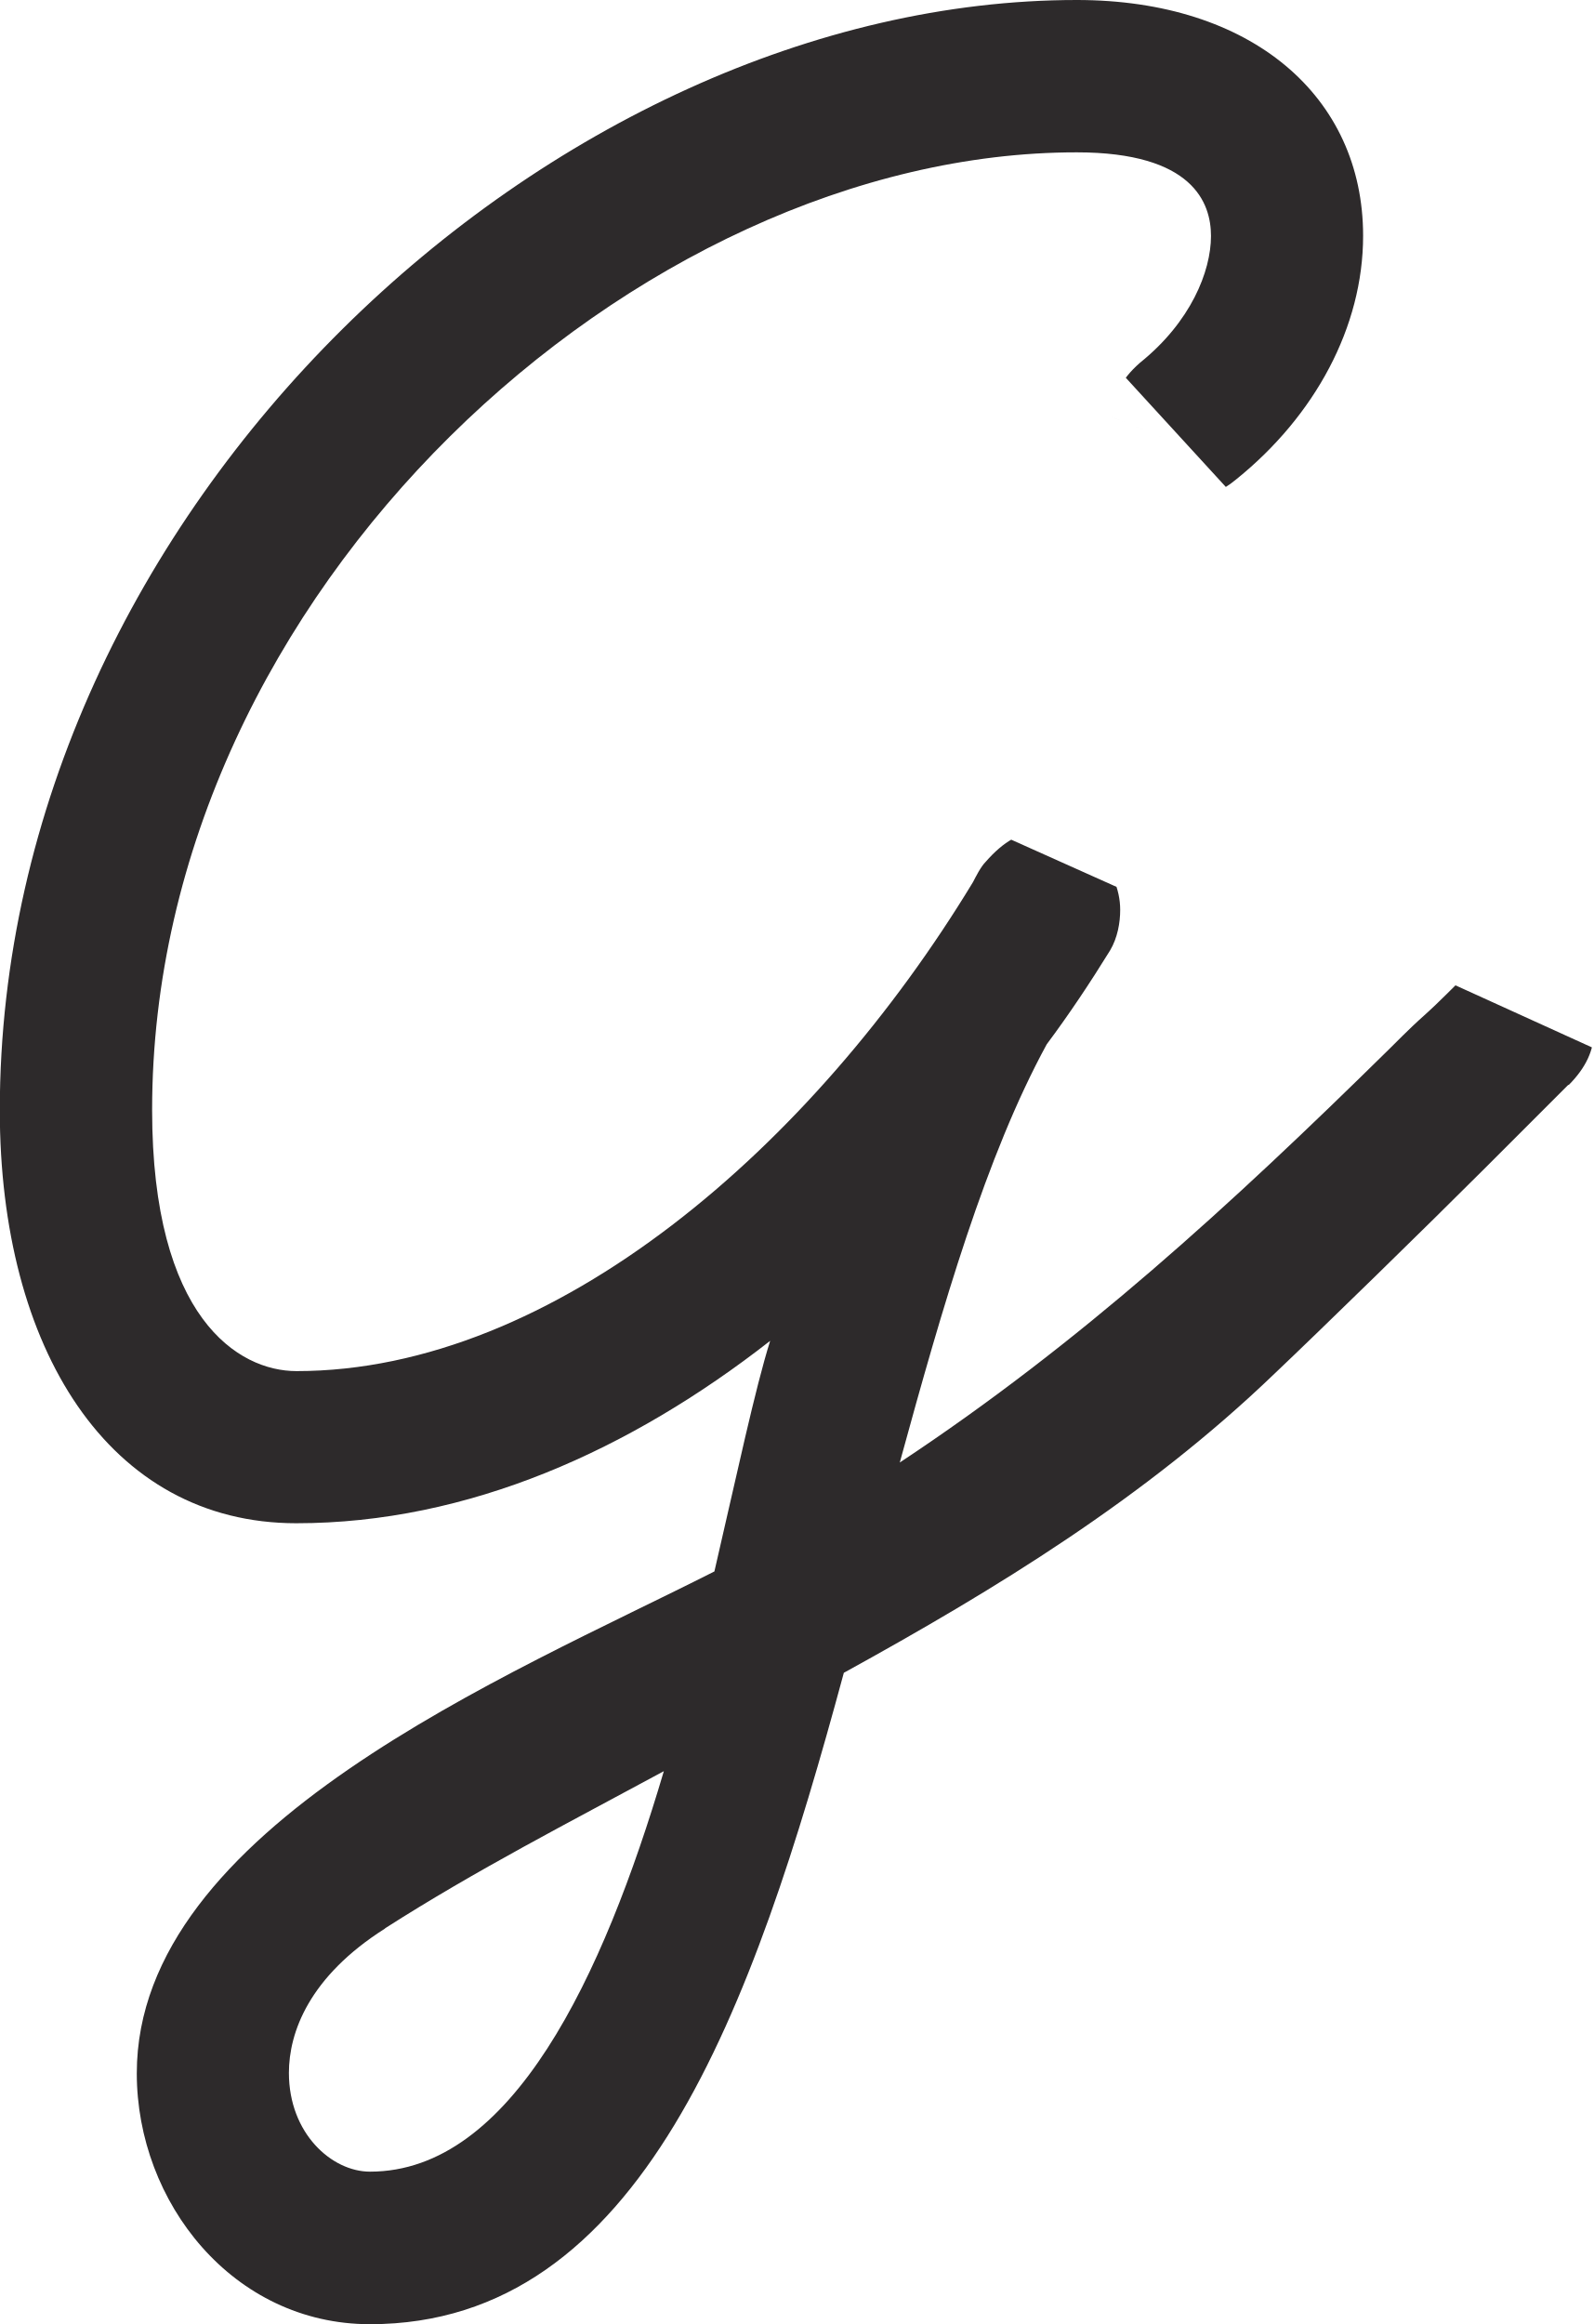
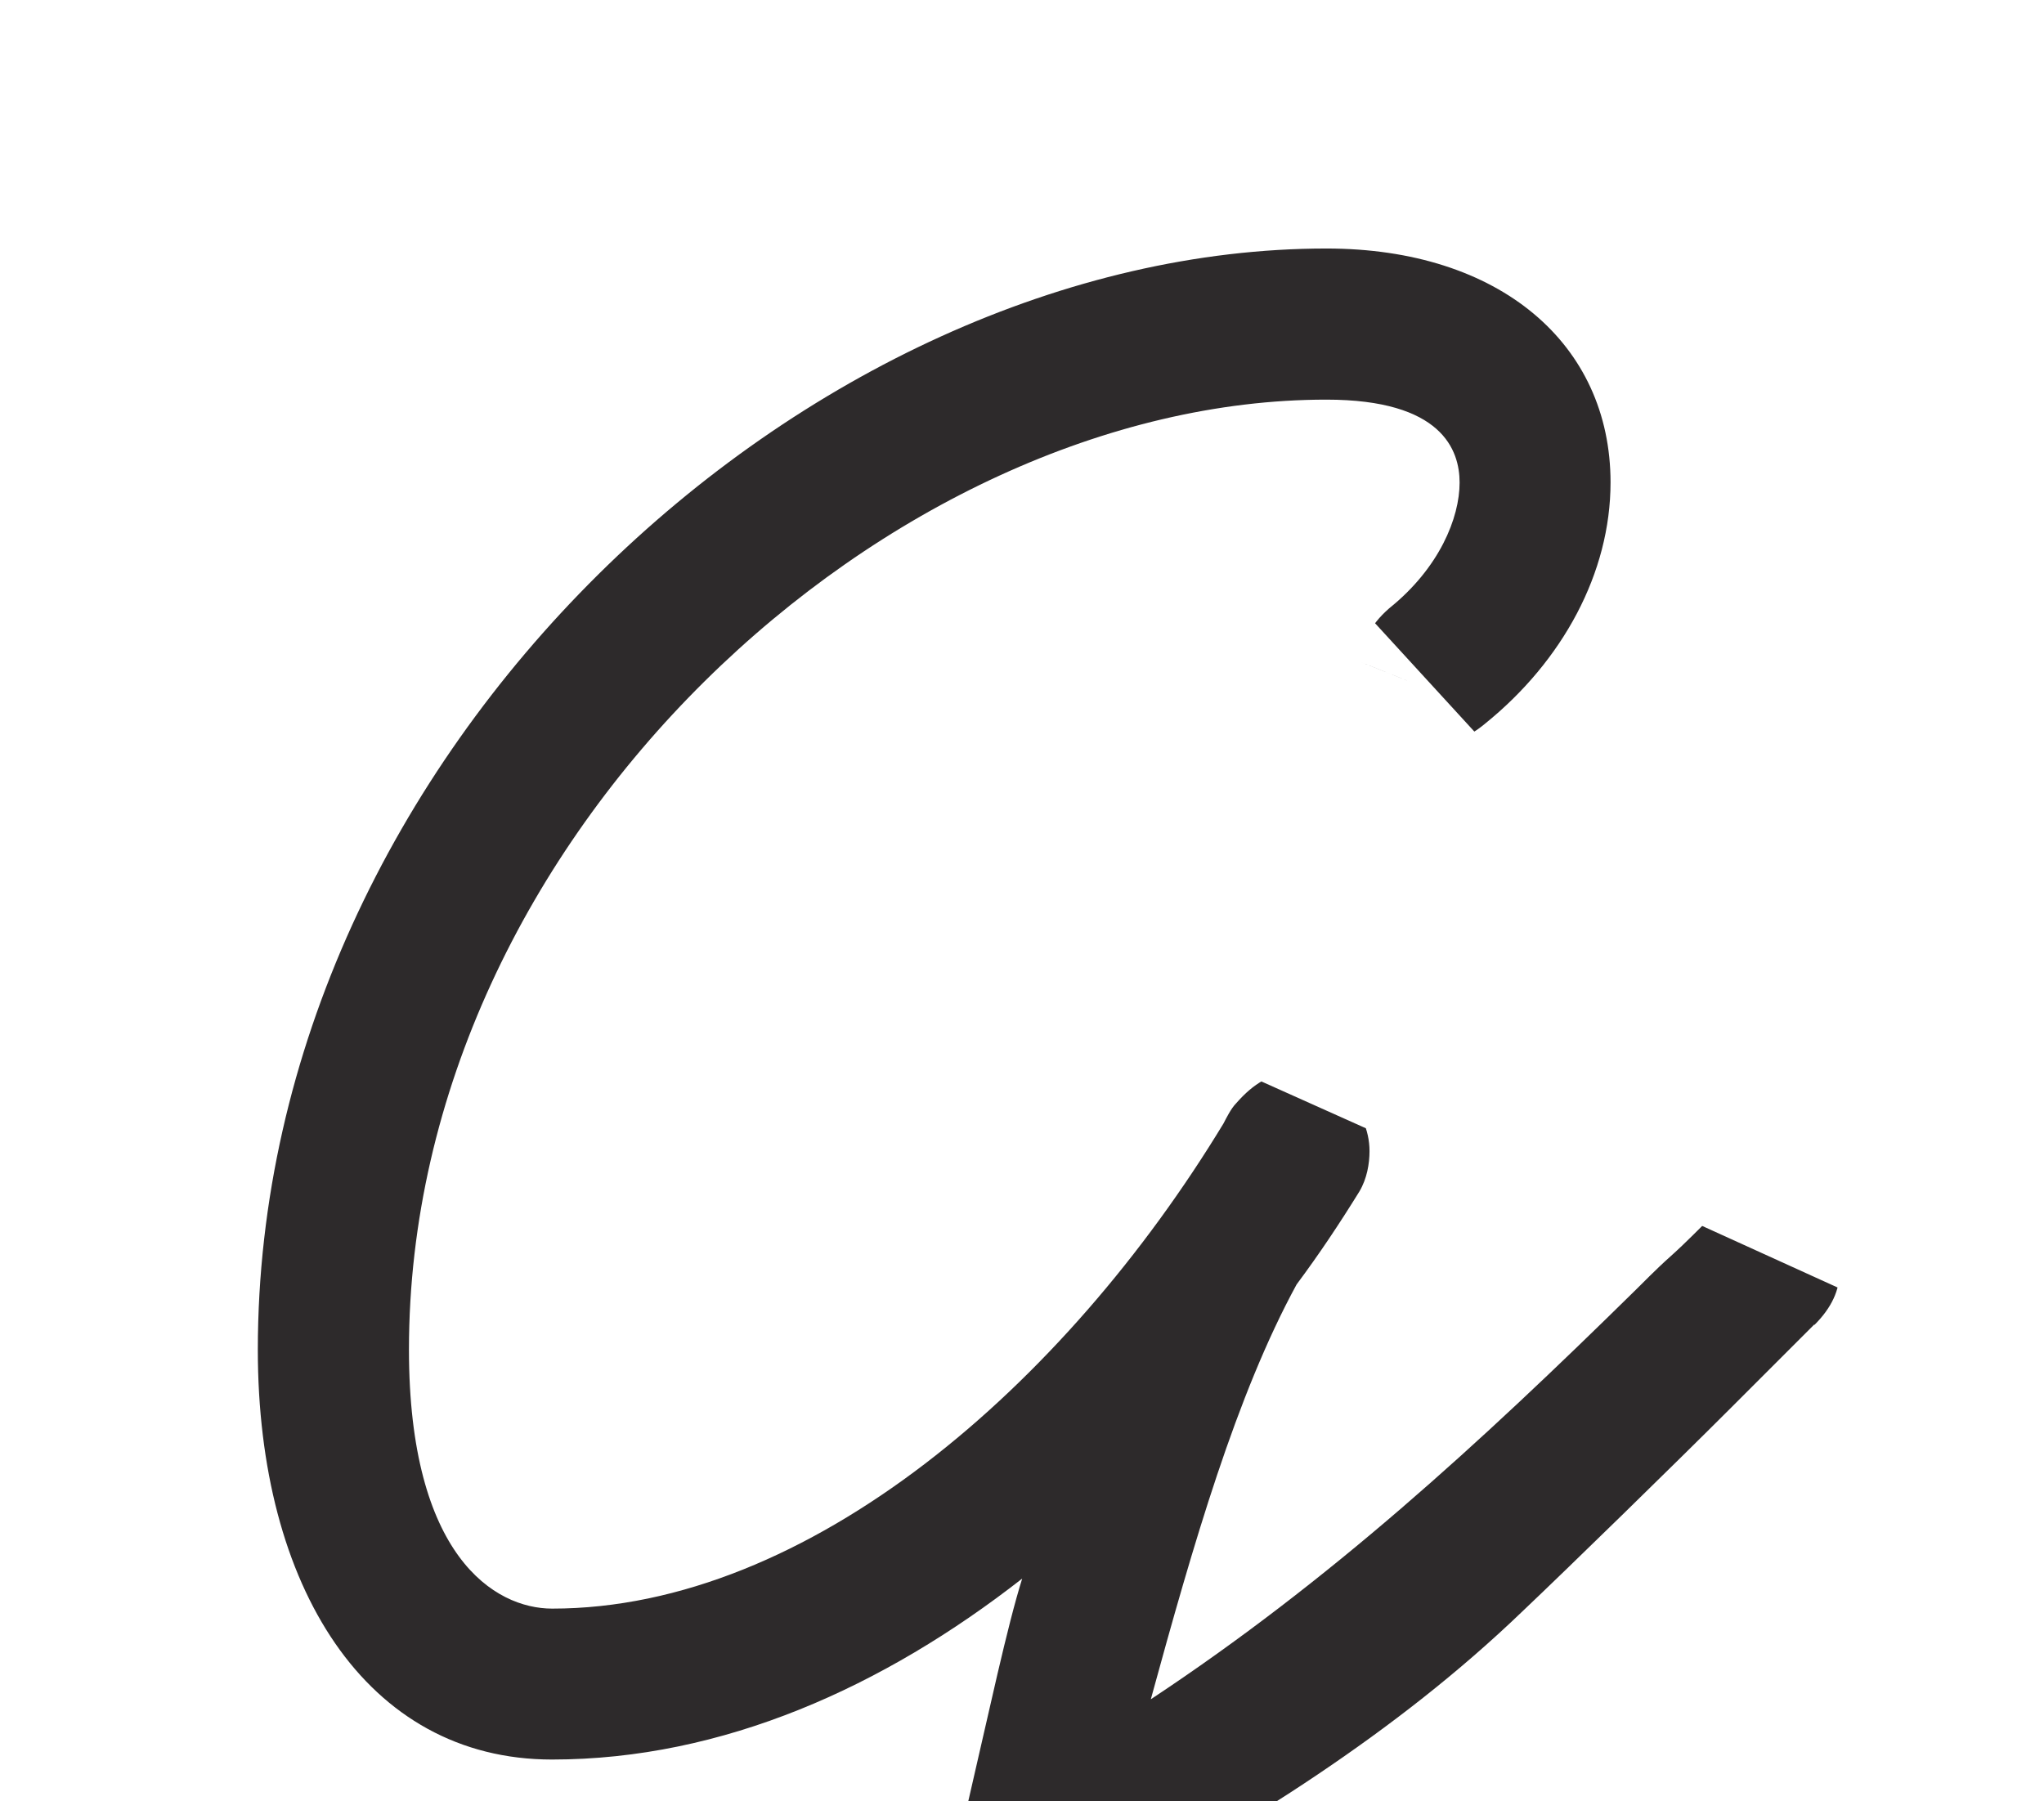
- <svg xmlns="http://www.w3.org/2000/svg" id="b" data-name="Layer 2" viewBox="0 0 80.04 116.7">
+ <svg xmlns="http://www.w3.org/2000/svg" id="b" data-name="Layer 2" viewBox="-13.06 -12.58 103.46 91.16" data-tight-x="-13.059999999999999" data-tight-y="-12.579999999999998" data-tight-w="103.46000000000001" data-tight-h="91.16">
  <defs>
    <style>
      .f, .g {
        fill: none;
      }

      .h {
        clip-path: url(#e);
      }

      .g {
        stroke: #2d2a2b;
        stroke-miterlimit: 10;
        stroke-width: 32px;
      }
    </style>
    <clipPath id="e">
      <path class="f" d="M78.77,54.47c-1.4,1.4-2.8,2.8-4.2,4.2-2.93,2.93-8.27,8.14-10.56,10.31-6.49,6.24-14,10.82-21.63,15.02-4.58,16.93-10.18,32.71-23.8,32.71-6.87,0-11.71-6.11-11.71-12.6,0-12.34,18.71-19.98,29.01-25.2,1.15-4.96,2.04-9.16,2.8-11.58-7,5.47-15.14,9.16-23.8,9.16-9.42,0-14.89-8.78-14.89-20.74C0,25.45,27.87,0,54.08,0c8.78,0,14.38,4.84,14.38,11.84,0,4.58-2.42,9.04-6.36,12.22-.76.64-1.65,1.02-2.42,1.02-2.04,0-3.82-2.04-3.82-4.07,0-1.02.38-1.91,1.4-2.8,2.54-2.04,3.56-4.58,3.56-6.36,0-1.65-.89-4.2-6.74-4.2C32.07,7.64,7.64,29.65,7.64,55.74c0,10.44,4.33,13.11,7.25,13.11,12.98,0,25.96-11.33,33.98-24.56.13-.25.38-.76.64-1.02.89-1.02,1.78-1.53,2.8-1.53,2.04,0,3.95,1.78,3.95,3.95,0,.64-.13,1.4-.51,2.04-1.02,1.65-2.04,3.18-3.18,4.71-3.05,5.6-5.22,13.11-7.38,21,9.04-5.98,16.54-12.85,24.56-20.74,2.29-2.29,1.15-1.02,3.69-3.56.89-.89,1.78-1.27,2.67-1.27,2.04,0,3.94,1.91,3.94,3.95,0,.89-.38,1.78-1.27,2.67ZM19.34,96.84c-3.82,2.42-4.83,5.22-4.83,7.25,0,3.05,2.16,4.96,4.07,4.96,7.13,0,11.71-9.8,14.76-20.11-4.71,2.55-9.42,4.96-14,7.89Z" />
    </clipPath>
  </defs>
  <g id="c" data-name="Layer 1">
    <g id="d" data-name="G-U">
      <g class="h">
        <path class="g" d="M60.18,22.94c.72-.66,1.39,1.28.43,1.46s-1.61-1.15-1.25-2.05,1.26-1.46,2.05-2.04c2.5-1.86,4.33-4.88,4.03-7.98-.52-5.38-6.76-8.27-12.16-8.46-12.92-.45-24.47,8.2-32.72,18.15-5.87,7.09-10.69,15.06-14.24,23.55-1.85,4.43-3.38,9.27-2.4,13.97,1.51,7.26,9.06,12.25,16.48,12.35s14.43-3.85,19.61-9.15,8.83-11.88,12.42-18.38c-6.6,18.78-13.21,37.56-19.81,56.34-.82,2.34-1.66,4.71-2.98,6.82-4.09,6.54-13.03,9.56-20.25,6.83-4.02-1.52-2.98-7.57-.62-11.17,7.85-11.95,21.33-18.69,33.96-25.39,12.63-6.7,25.75-14.7,31.67-27.72" />
      </g>
    </g>
  </g>
</svg>
